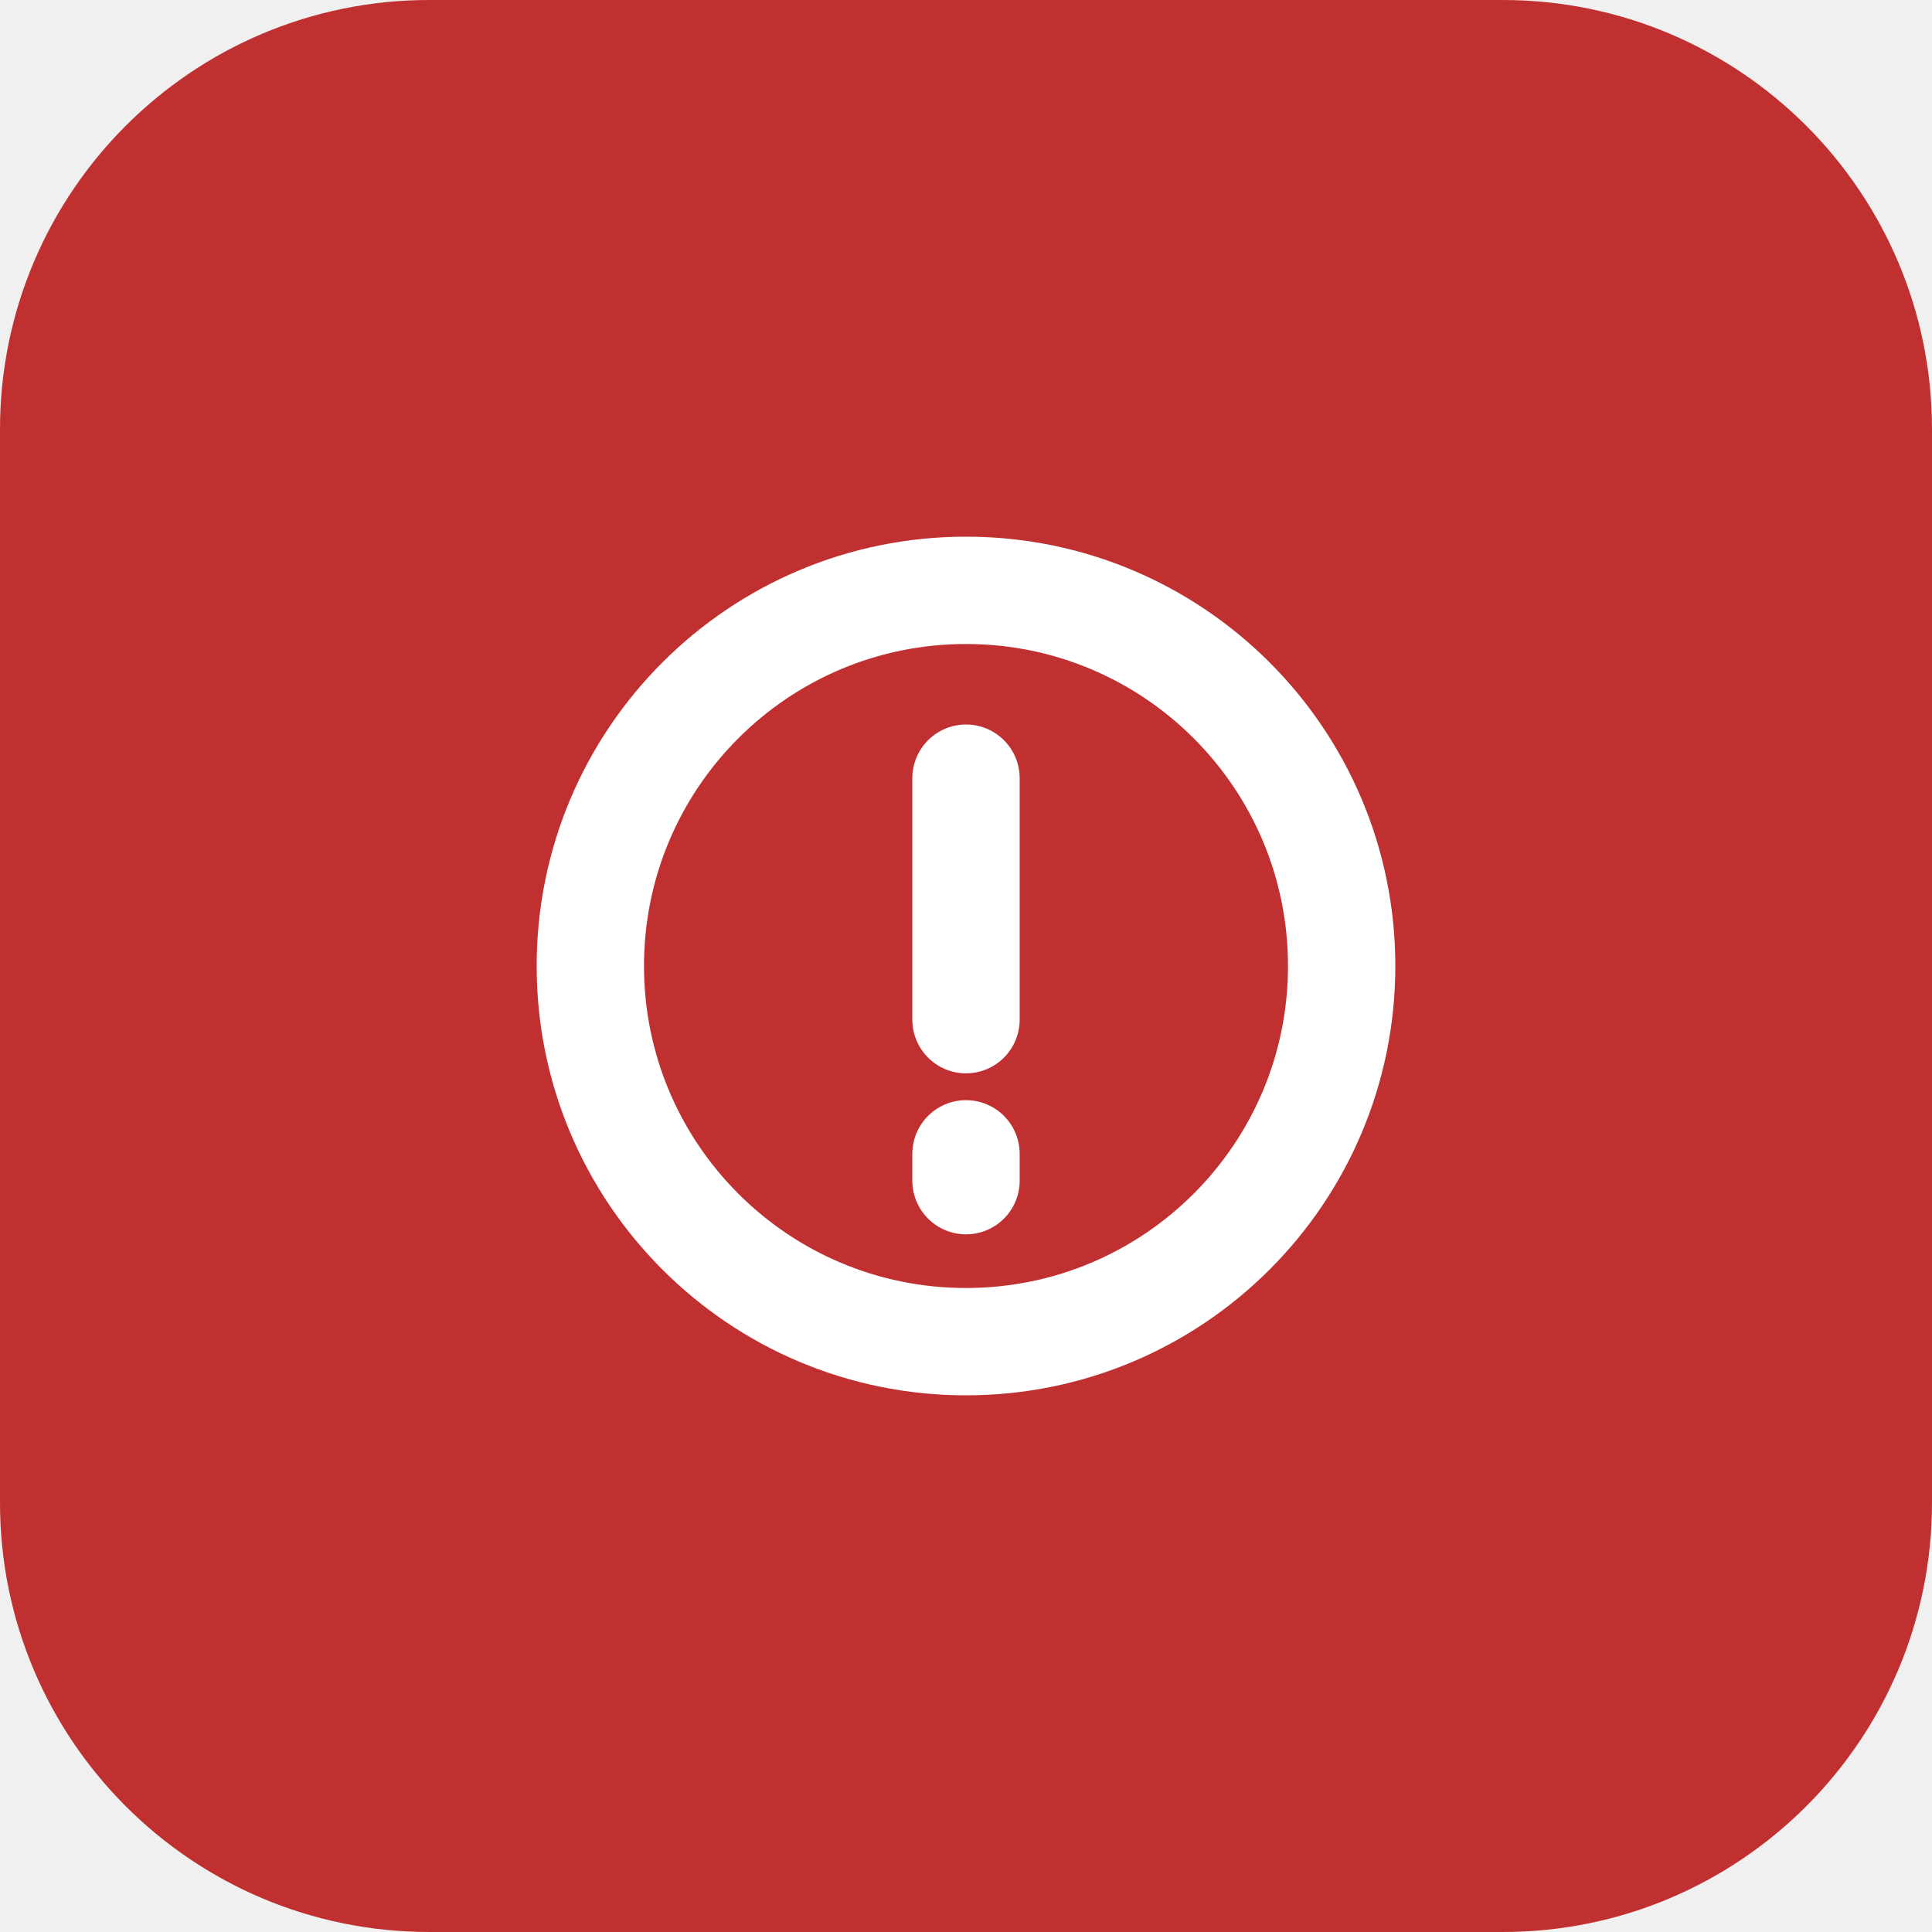
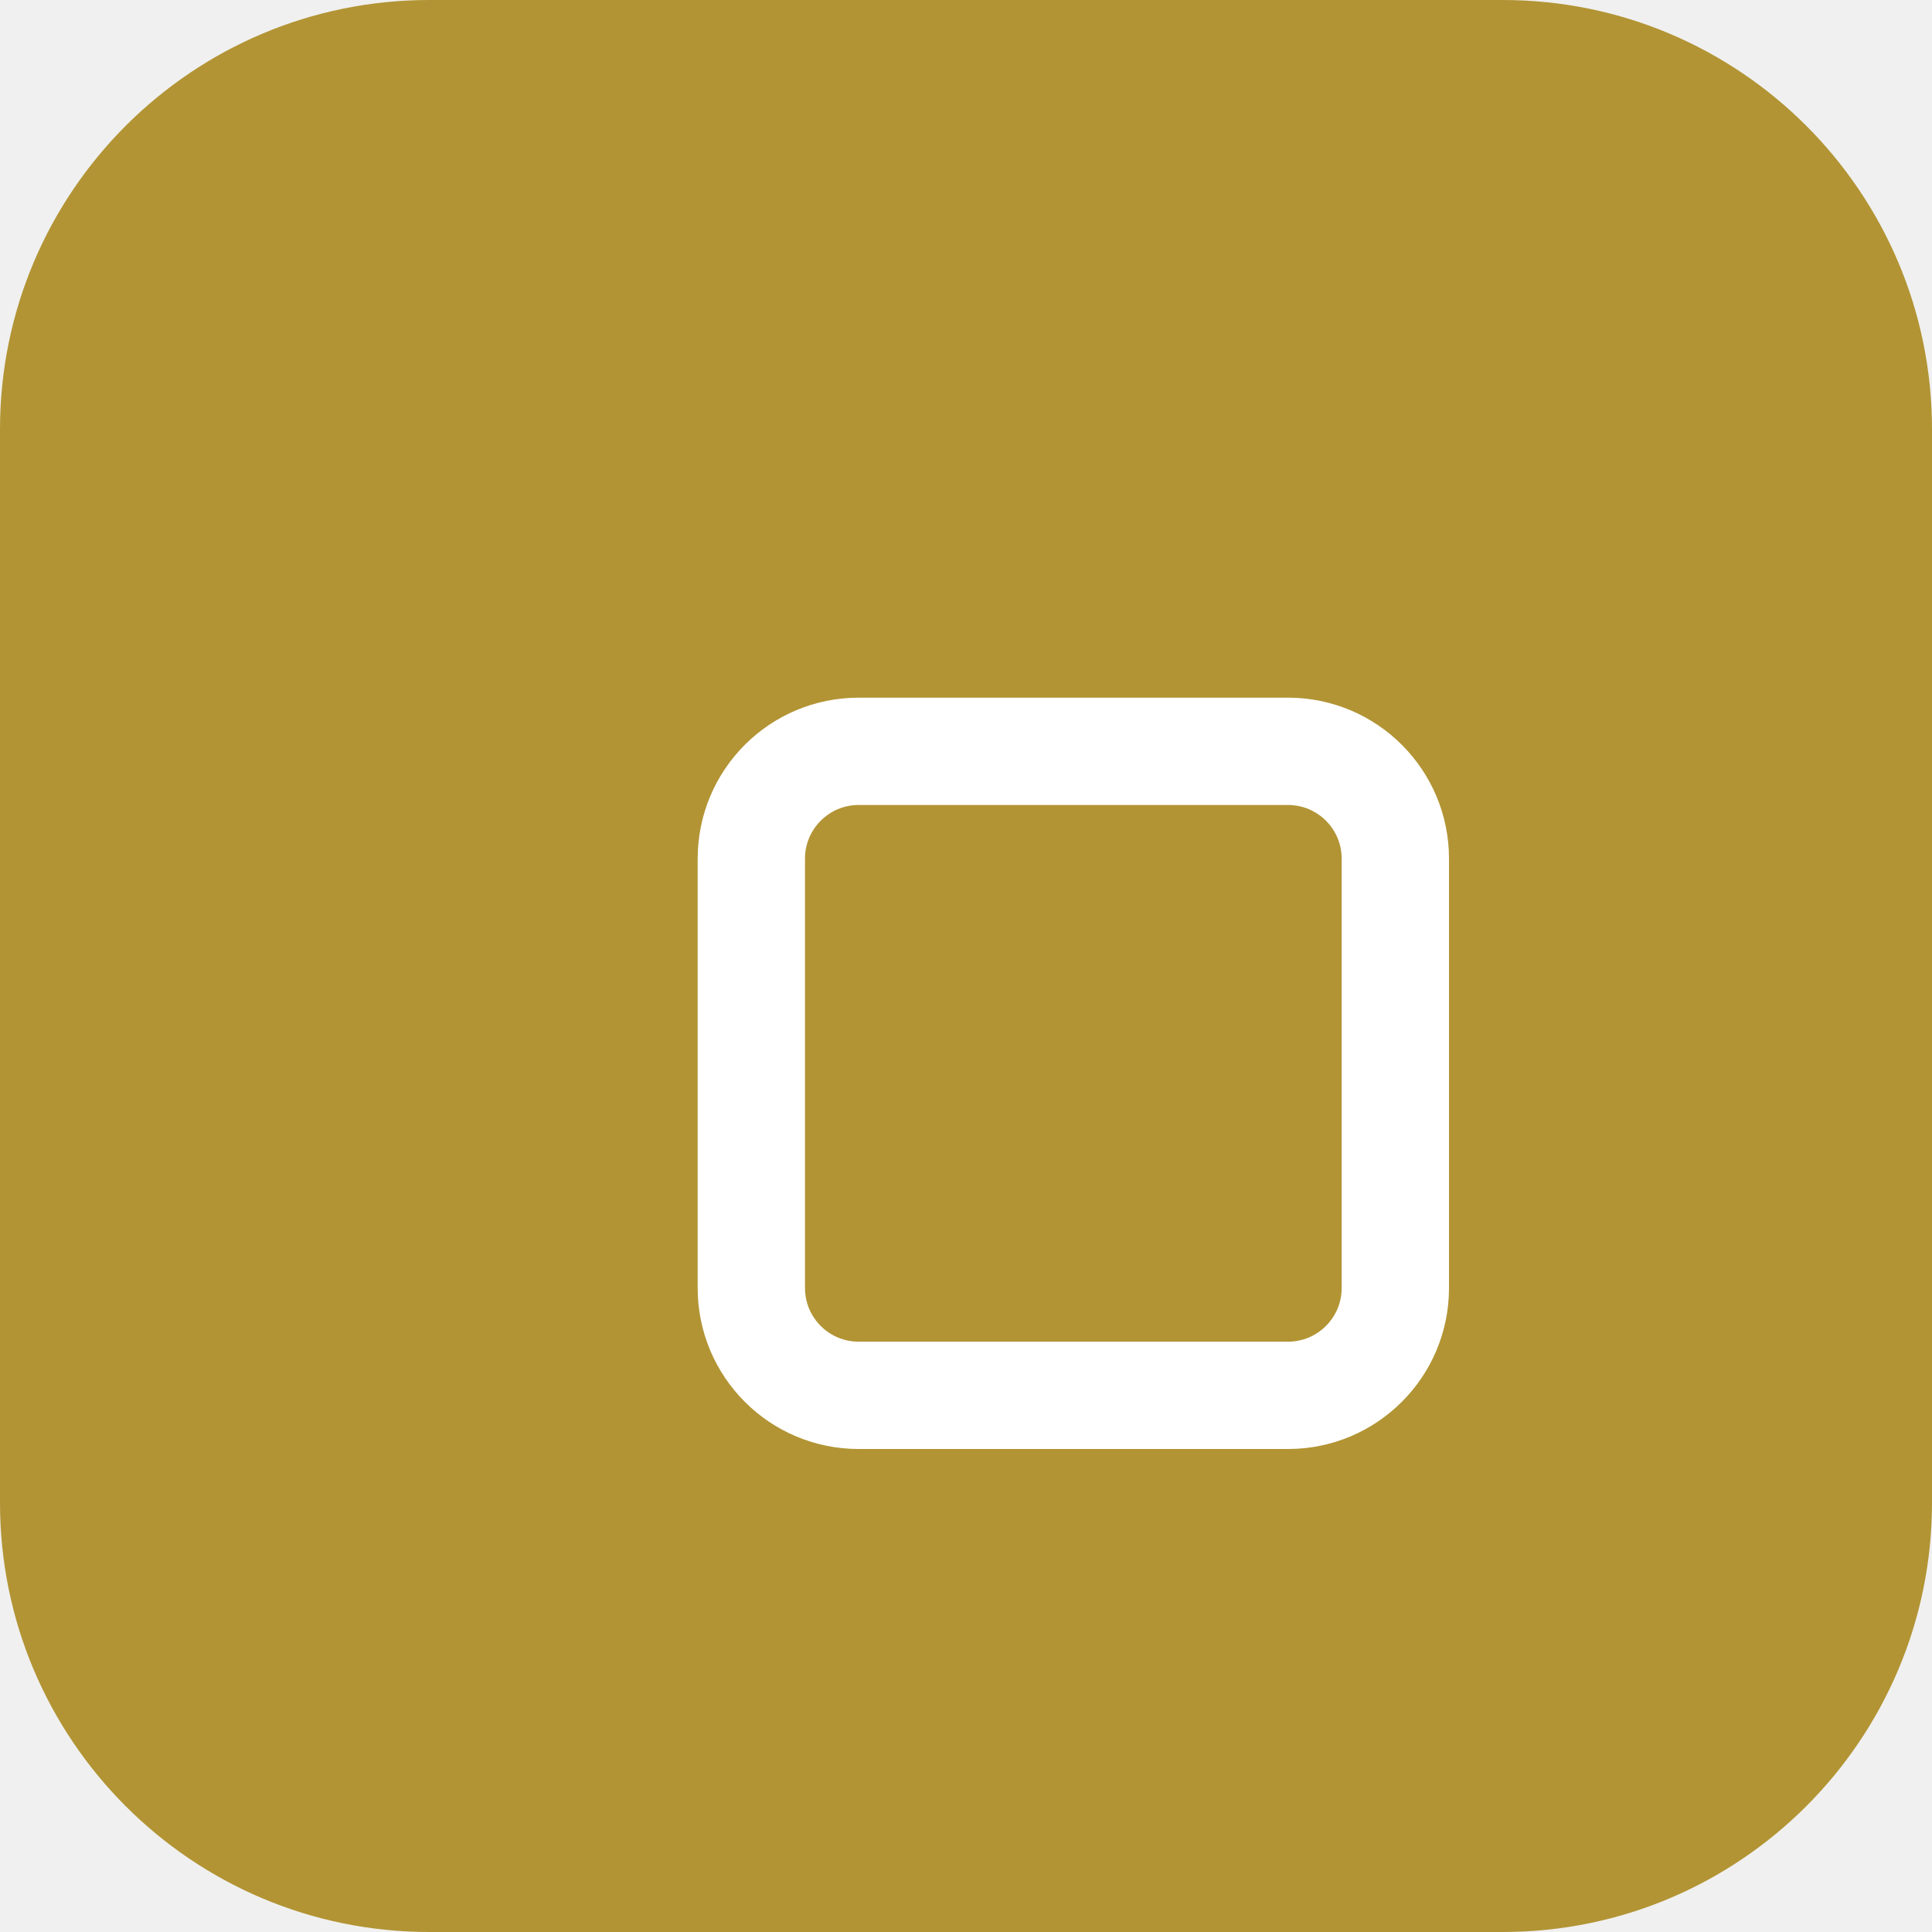
- <svg xmlns="http://www.w3.org/2000/svg" viewBox="0 0 36 36" role="img" aria-label="error reporting plugin logo">
-   <rect x="0" y="0" width="36" height="36" rx="8" fill="hsl(0 60% 47%)" />
+ <svg xmlns="http://www.w3.org/2000/svg" viewBox="0 0 36 36" role="img" aria-label="error-reporting plugin logo">
+   <rect x="0" y="0" width="36" height="36" rx="8" fill="hsl(46 55% 45%)" />
  <g transform="translate(8 8)" stroke="#fff" stroke-width="2" fill="none" stroke-linecap="round" stroke-linejoin="round">
-     <circle cx="10" cy="10" r="7" />
-     <path d="M10 6.5v4.5M10 13.5v.5" />
+     <rect x="6" y="6" width="12" height="12" rx="2" />
  </g>
</svg>
